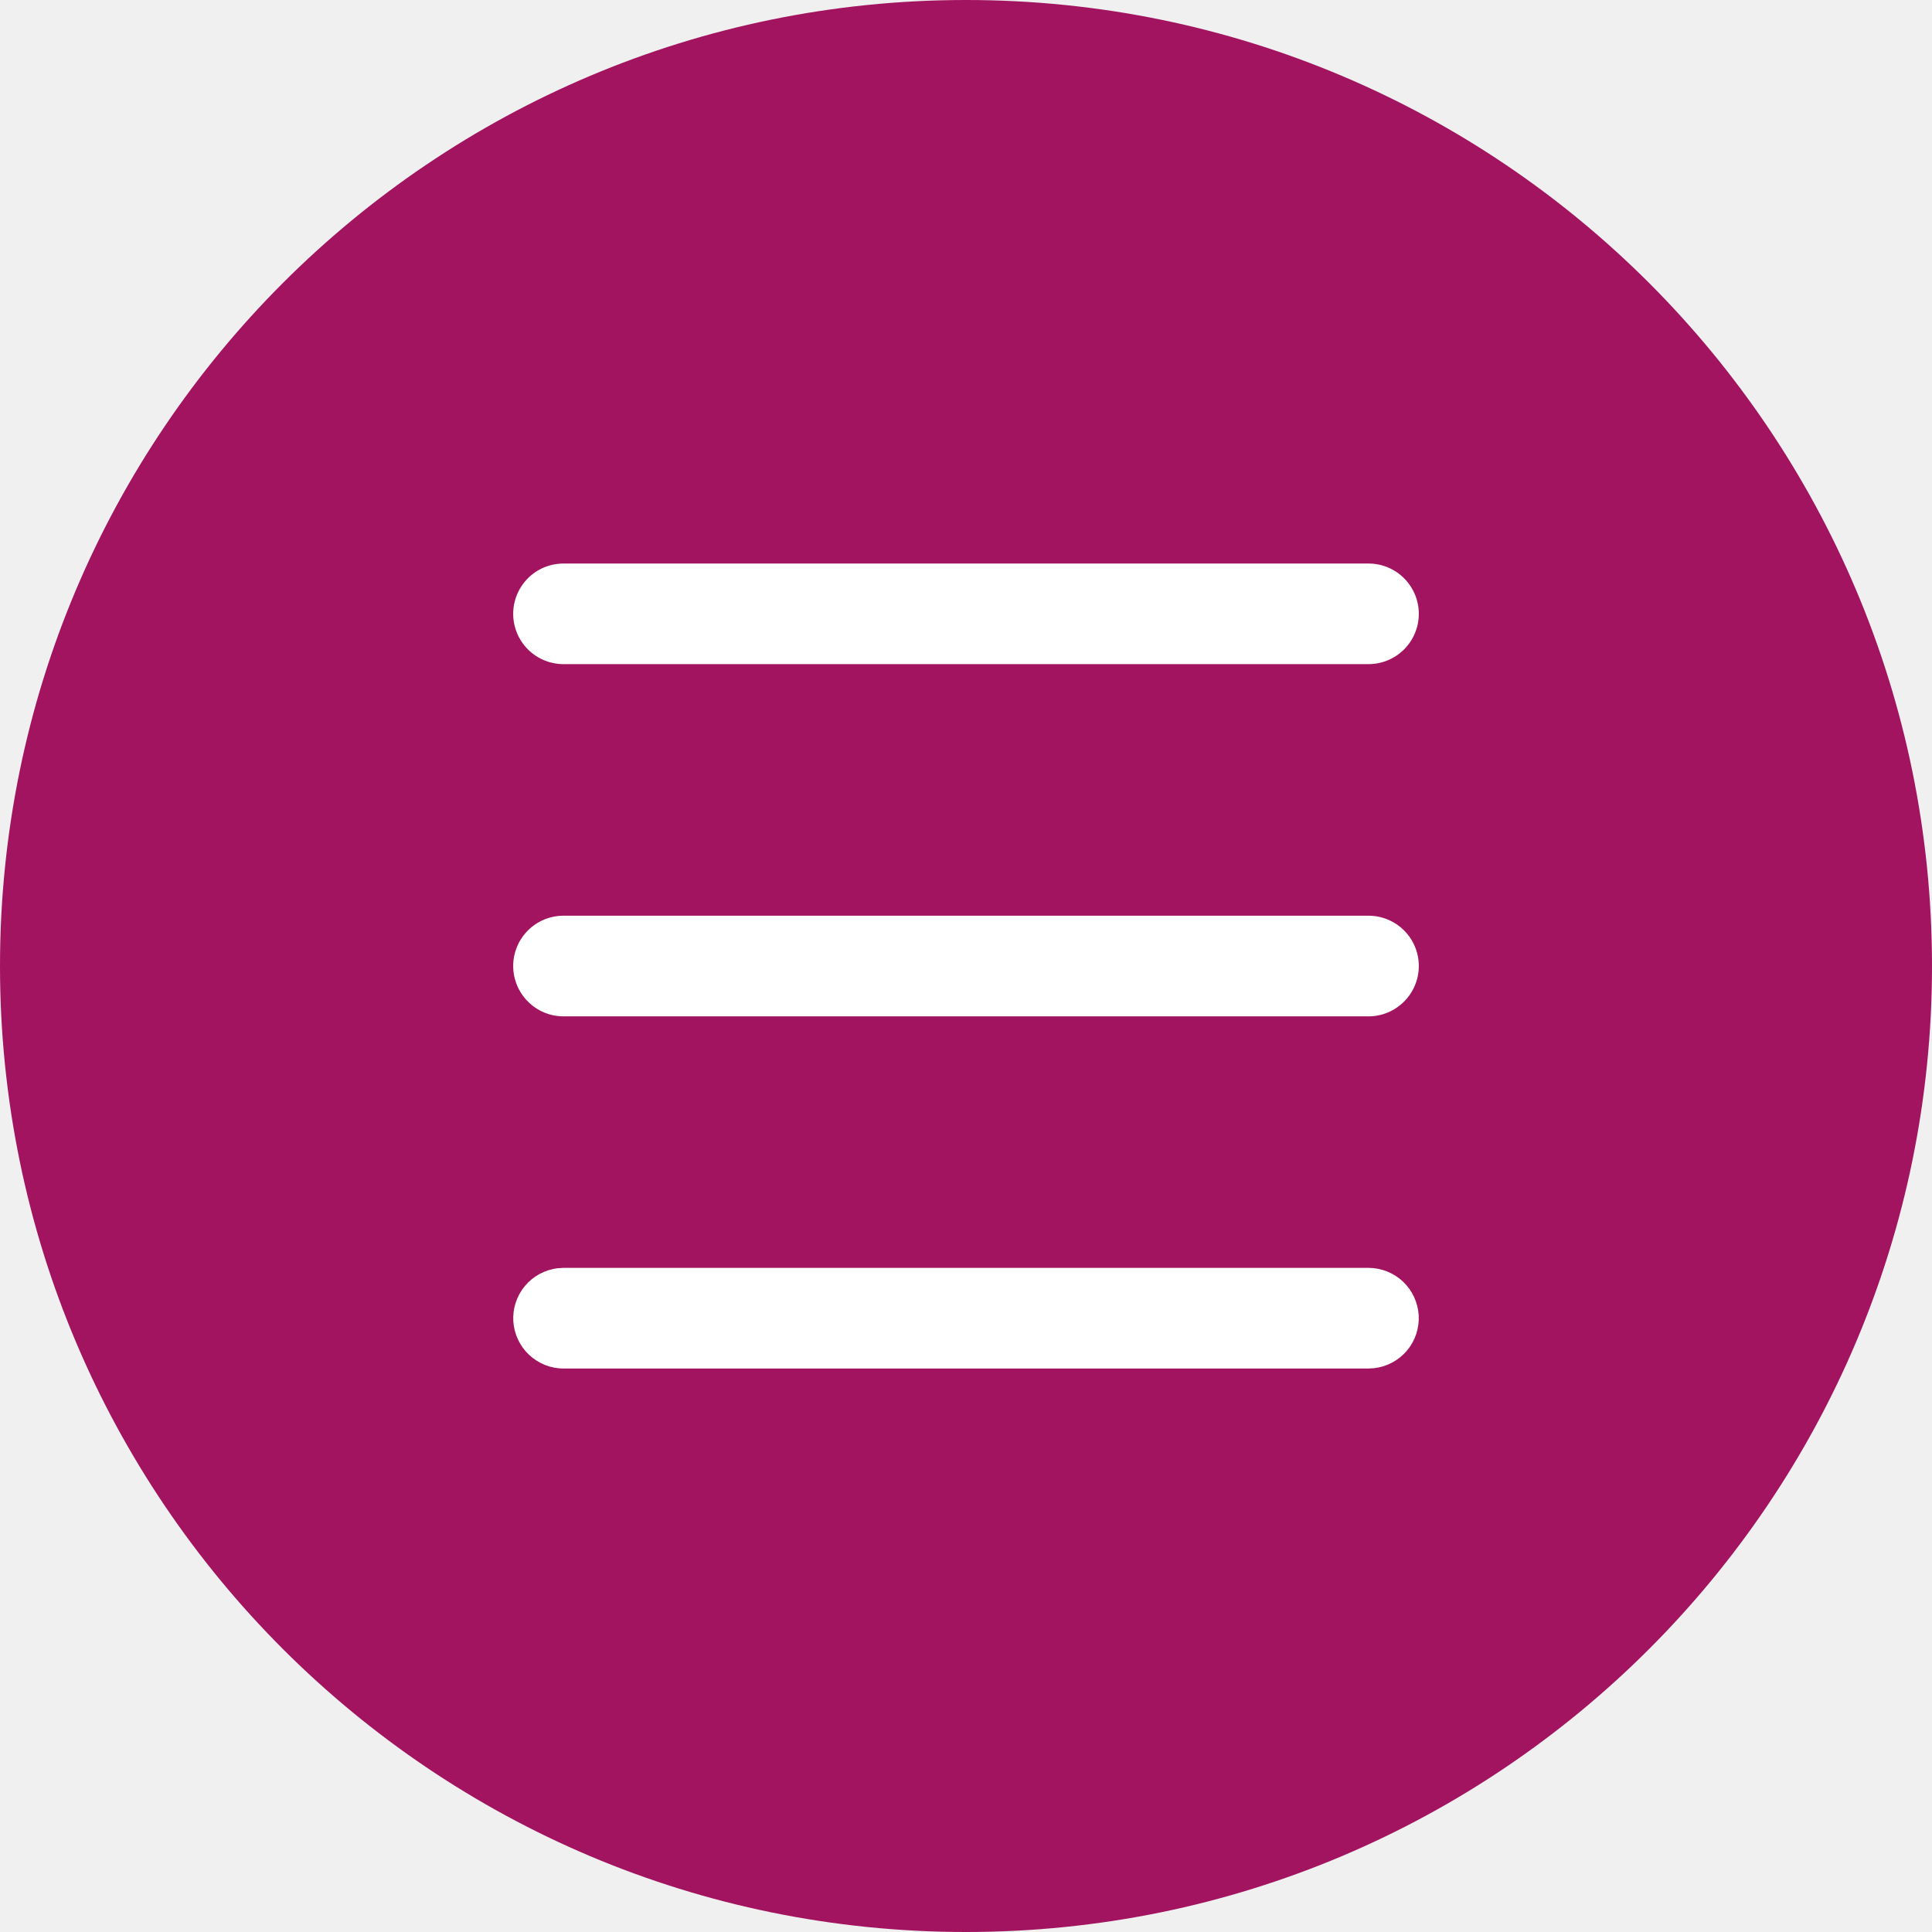
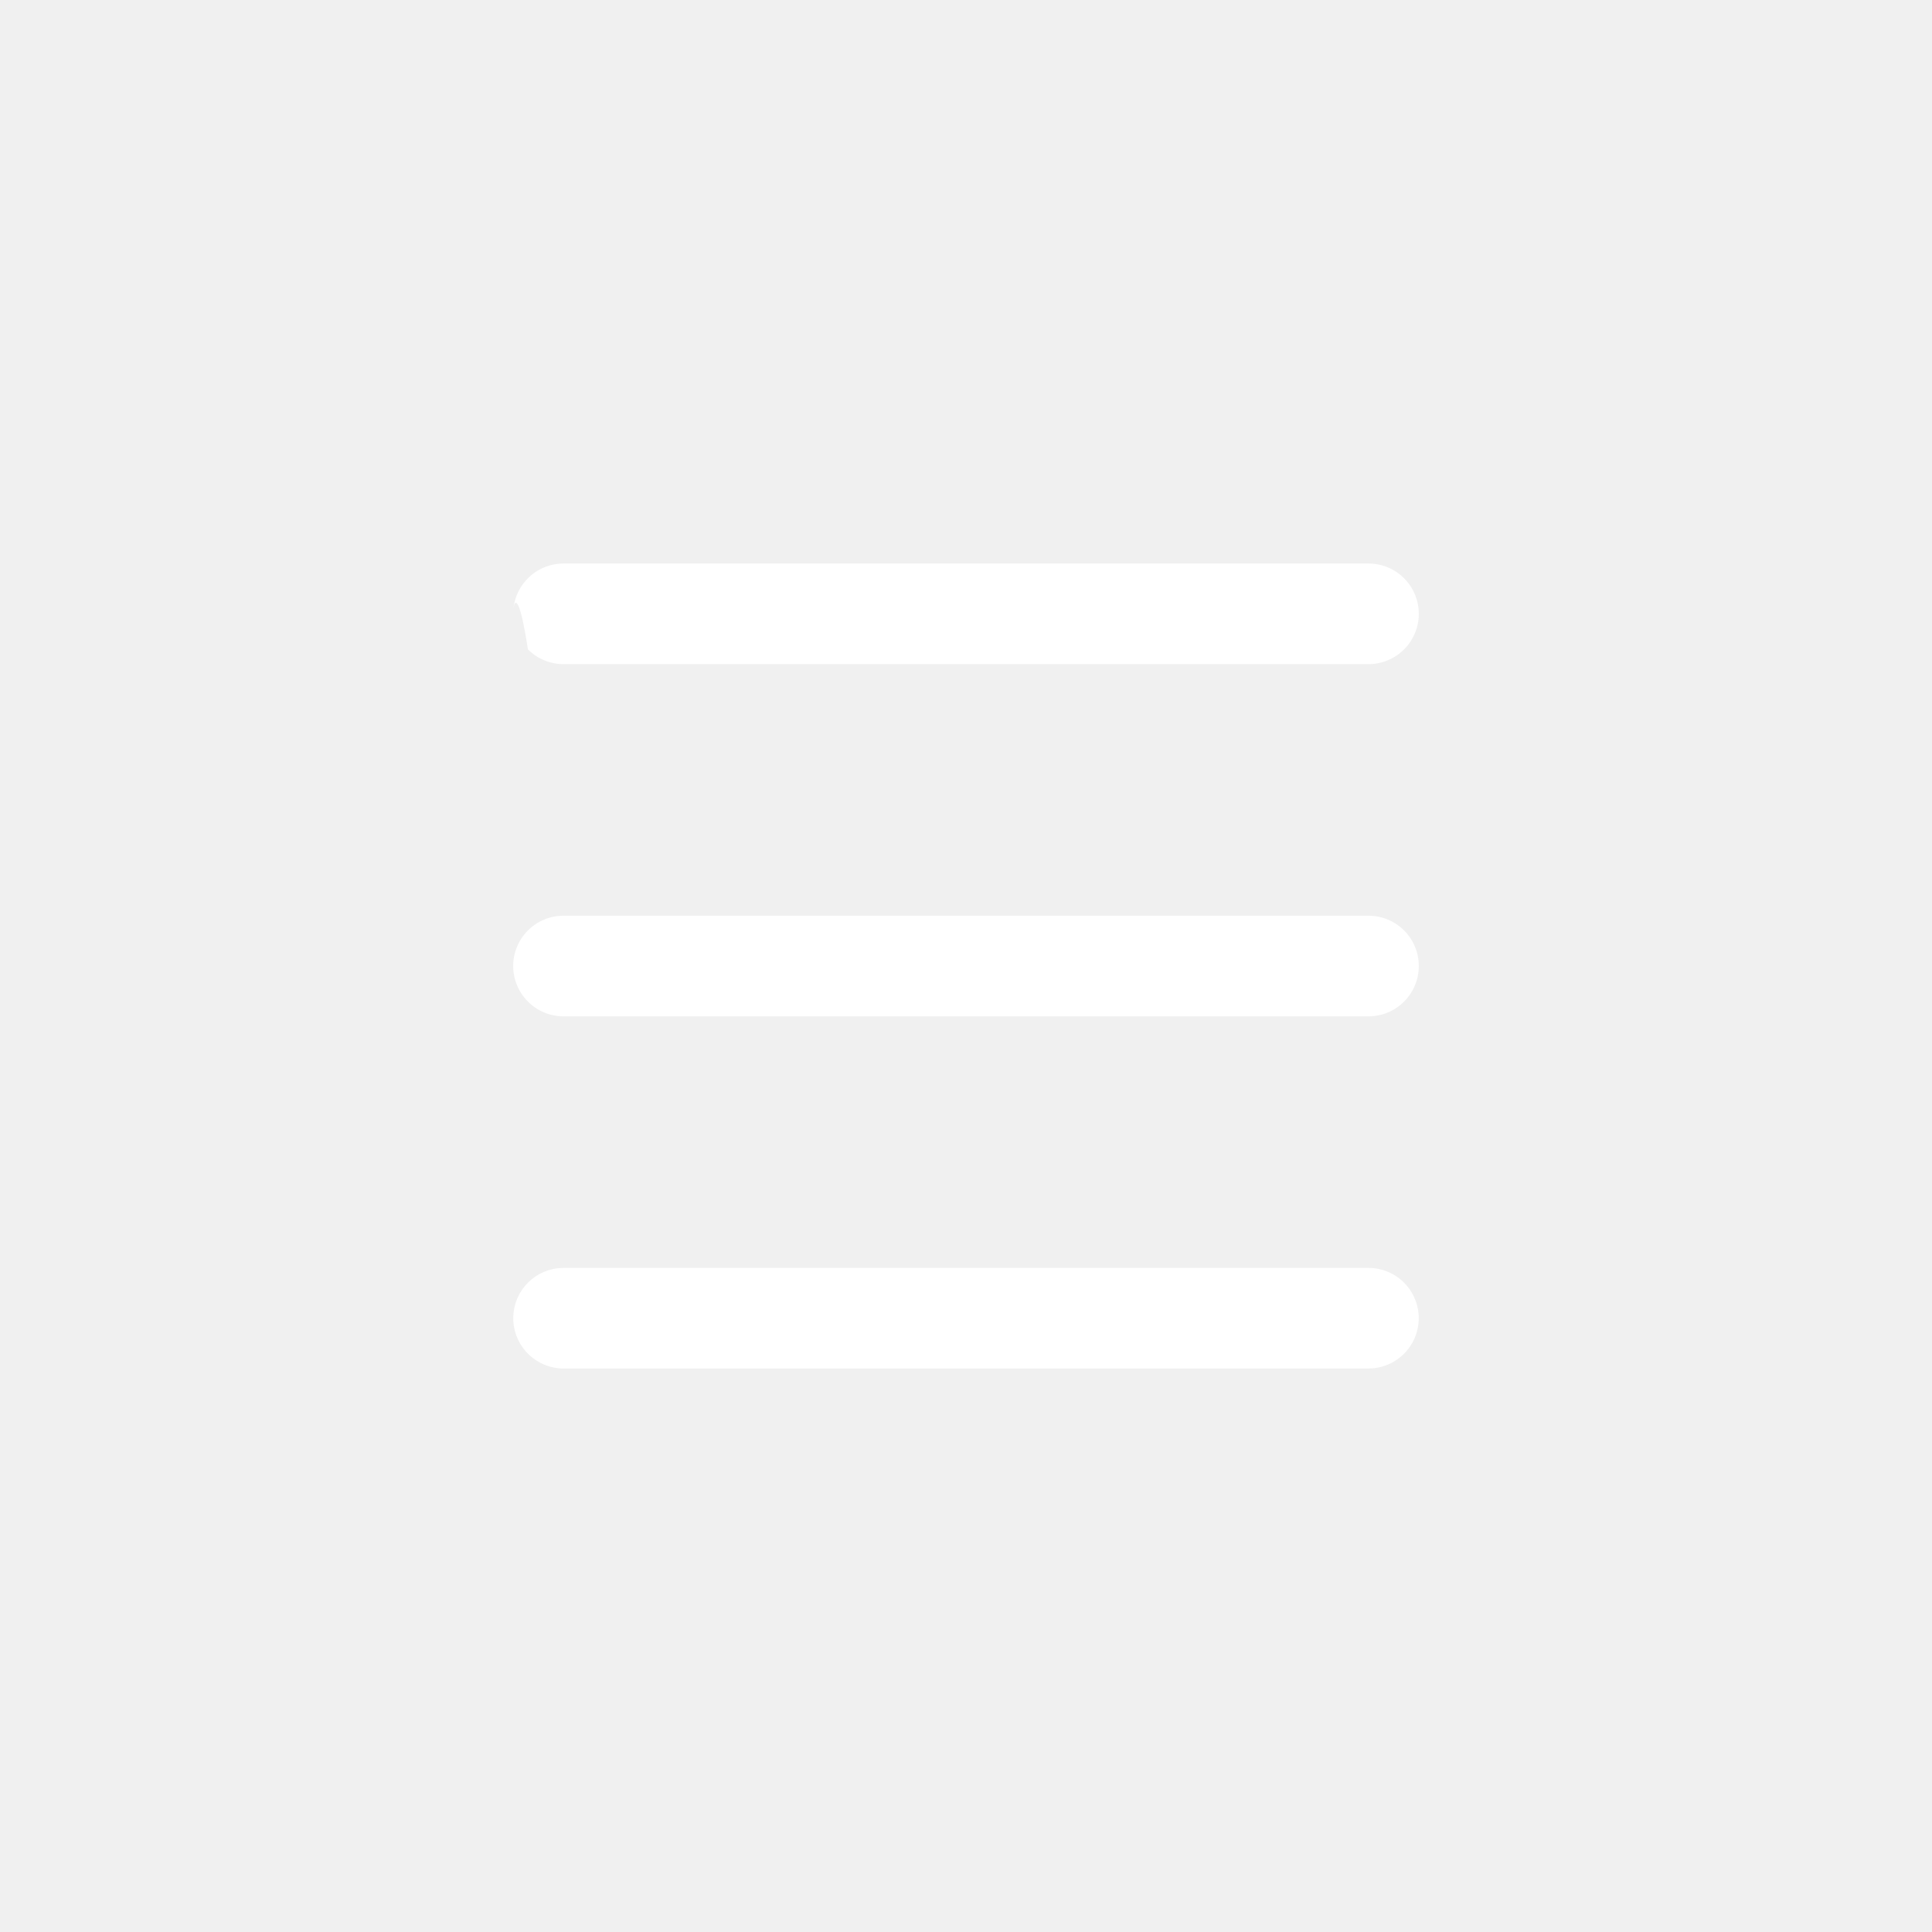
<svg xmlns="http://www.w3.org/2000/svg" width="32" height="32" viewBox="0 0 32 32" fill="none">
-   <circle cx="16" cy="16" r="16" fill="#A31460" />
-   <path d="M22.667 21C22.879 21 23.083 21.082 23.238 21.227C23.392 21.373 23.485 21.573 23.498 21.785C23.51 21.997 23.441 22.206 23.305 22.368C23.169 22.531 22.975 22.636 22.764 22.661L22.667 22.667H9.333C9.121 22.667 8.917 22.585 8.762 22.439C8.608 22.294 8.515 22.094 8.502 21.882C8.49 21.67 8.559 21.462 8.695 21.299C8.832 21.136 9.025 21.031 9.236 21.006L9.333 21H22.667ZM22.667 15.167C22.888 15.167 23.1 15.255 23.256 15.411C23.412 15.567 23.5 15.779 23.5 16C23.5 16.221 23.412 16.433 23.256 16.589C23.1 16.746 22.888 16.834 22.667 16.834H9.333C9.112 16.834 8.9 16.746 8.744 16.589C8.588 16.433 8.5 16.221 8.5 16C8.5 15.779 8.588 15.567 8.744 15.411C8.9 15.255 9.112 15.167 9.333 15.167H22.667ZM22.667 9.334C22.888 9.334 23.1 9.421 23.256 9.578C23.412 9.734 23.5 9.946 23.5 10.167C23.5 10.388 23.412 10.6 23.256 10.756C23.1 10.912 22.888 11 22.667 11H9.333C9.112 11 8.9 10.912 8.744 10.756C8.588 10.6 8.5 10.388 8.5 10.167C8.5 9.946 8.588 9.734 8.744 9.578C8.9 9.421 9.112 9.334 9.333 9.334H22.667Z" fill="white" />
+   <path d="M22.667 21C22.879 21 23.083 21.082 23.238 21.227C23.392 21.373 23.485 21.573 23.498 21.785C23.51 21.997 23.441 22.206 23.305 22.368C23.169 22.531 22.975 22.636 22.764 22.661L22.667 22.667H9.333C9.121 22.667 8.917 22.585 8.762 22.439C8.608 22.294 8.515 22.094 8.502 21.882C8.49 21.67 8.559 21.462 8.695 21.299C8.832 21.136 9.025 21.031 9.236 21.006L9.333 21H22.667ZM22.667 15.167C22.888 15.167 23.1 15.255 23.256 15.411C23.412 15.567 23.5 15.779 23.5 16C23.5 16.221 23.412 16.433 23.256 16.589C23.1 16.746 22.888 16.834 22.667 16.834H9.333C9.112 16.834 8.9 16.746 8.744 16.589C8.588 16.433 8.5 16.221 8.5 16C8.5 15.779 8.588 15.567 8.744 15.411C8.9 15.255 9.112 15.167 9.333 15.167H22.667ZM22.667 9.334C22.888 9.334 23.1 9.421 23.256 9.578C23.412 9.734 23.5 9.946 23.5 10.167C23.5 10.388 23.412 10.6 23.256 10.756C23.1 10.912 22.888 11 22.667 11H9.333C9.112 11 8.9 10.912 8.744 10.756C8.588 9.734 8.5 9.946 8.5 10.167C8.5 9.946 8.588 9.734 8.744 9.578C8.9 9.421 9.112 9.334 9.333 9.334H22.667Z" fill="white" />
</svg>
